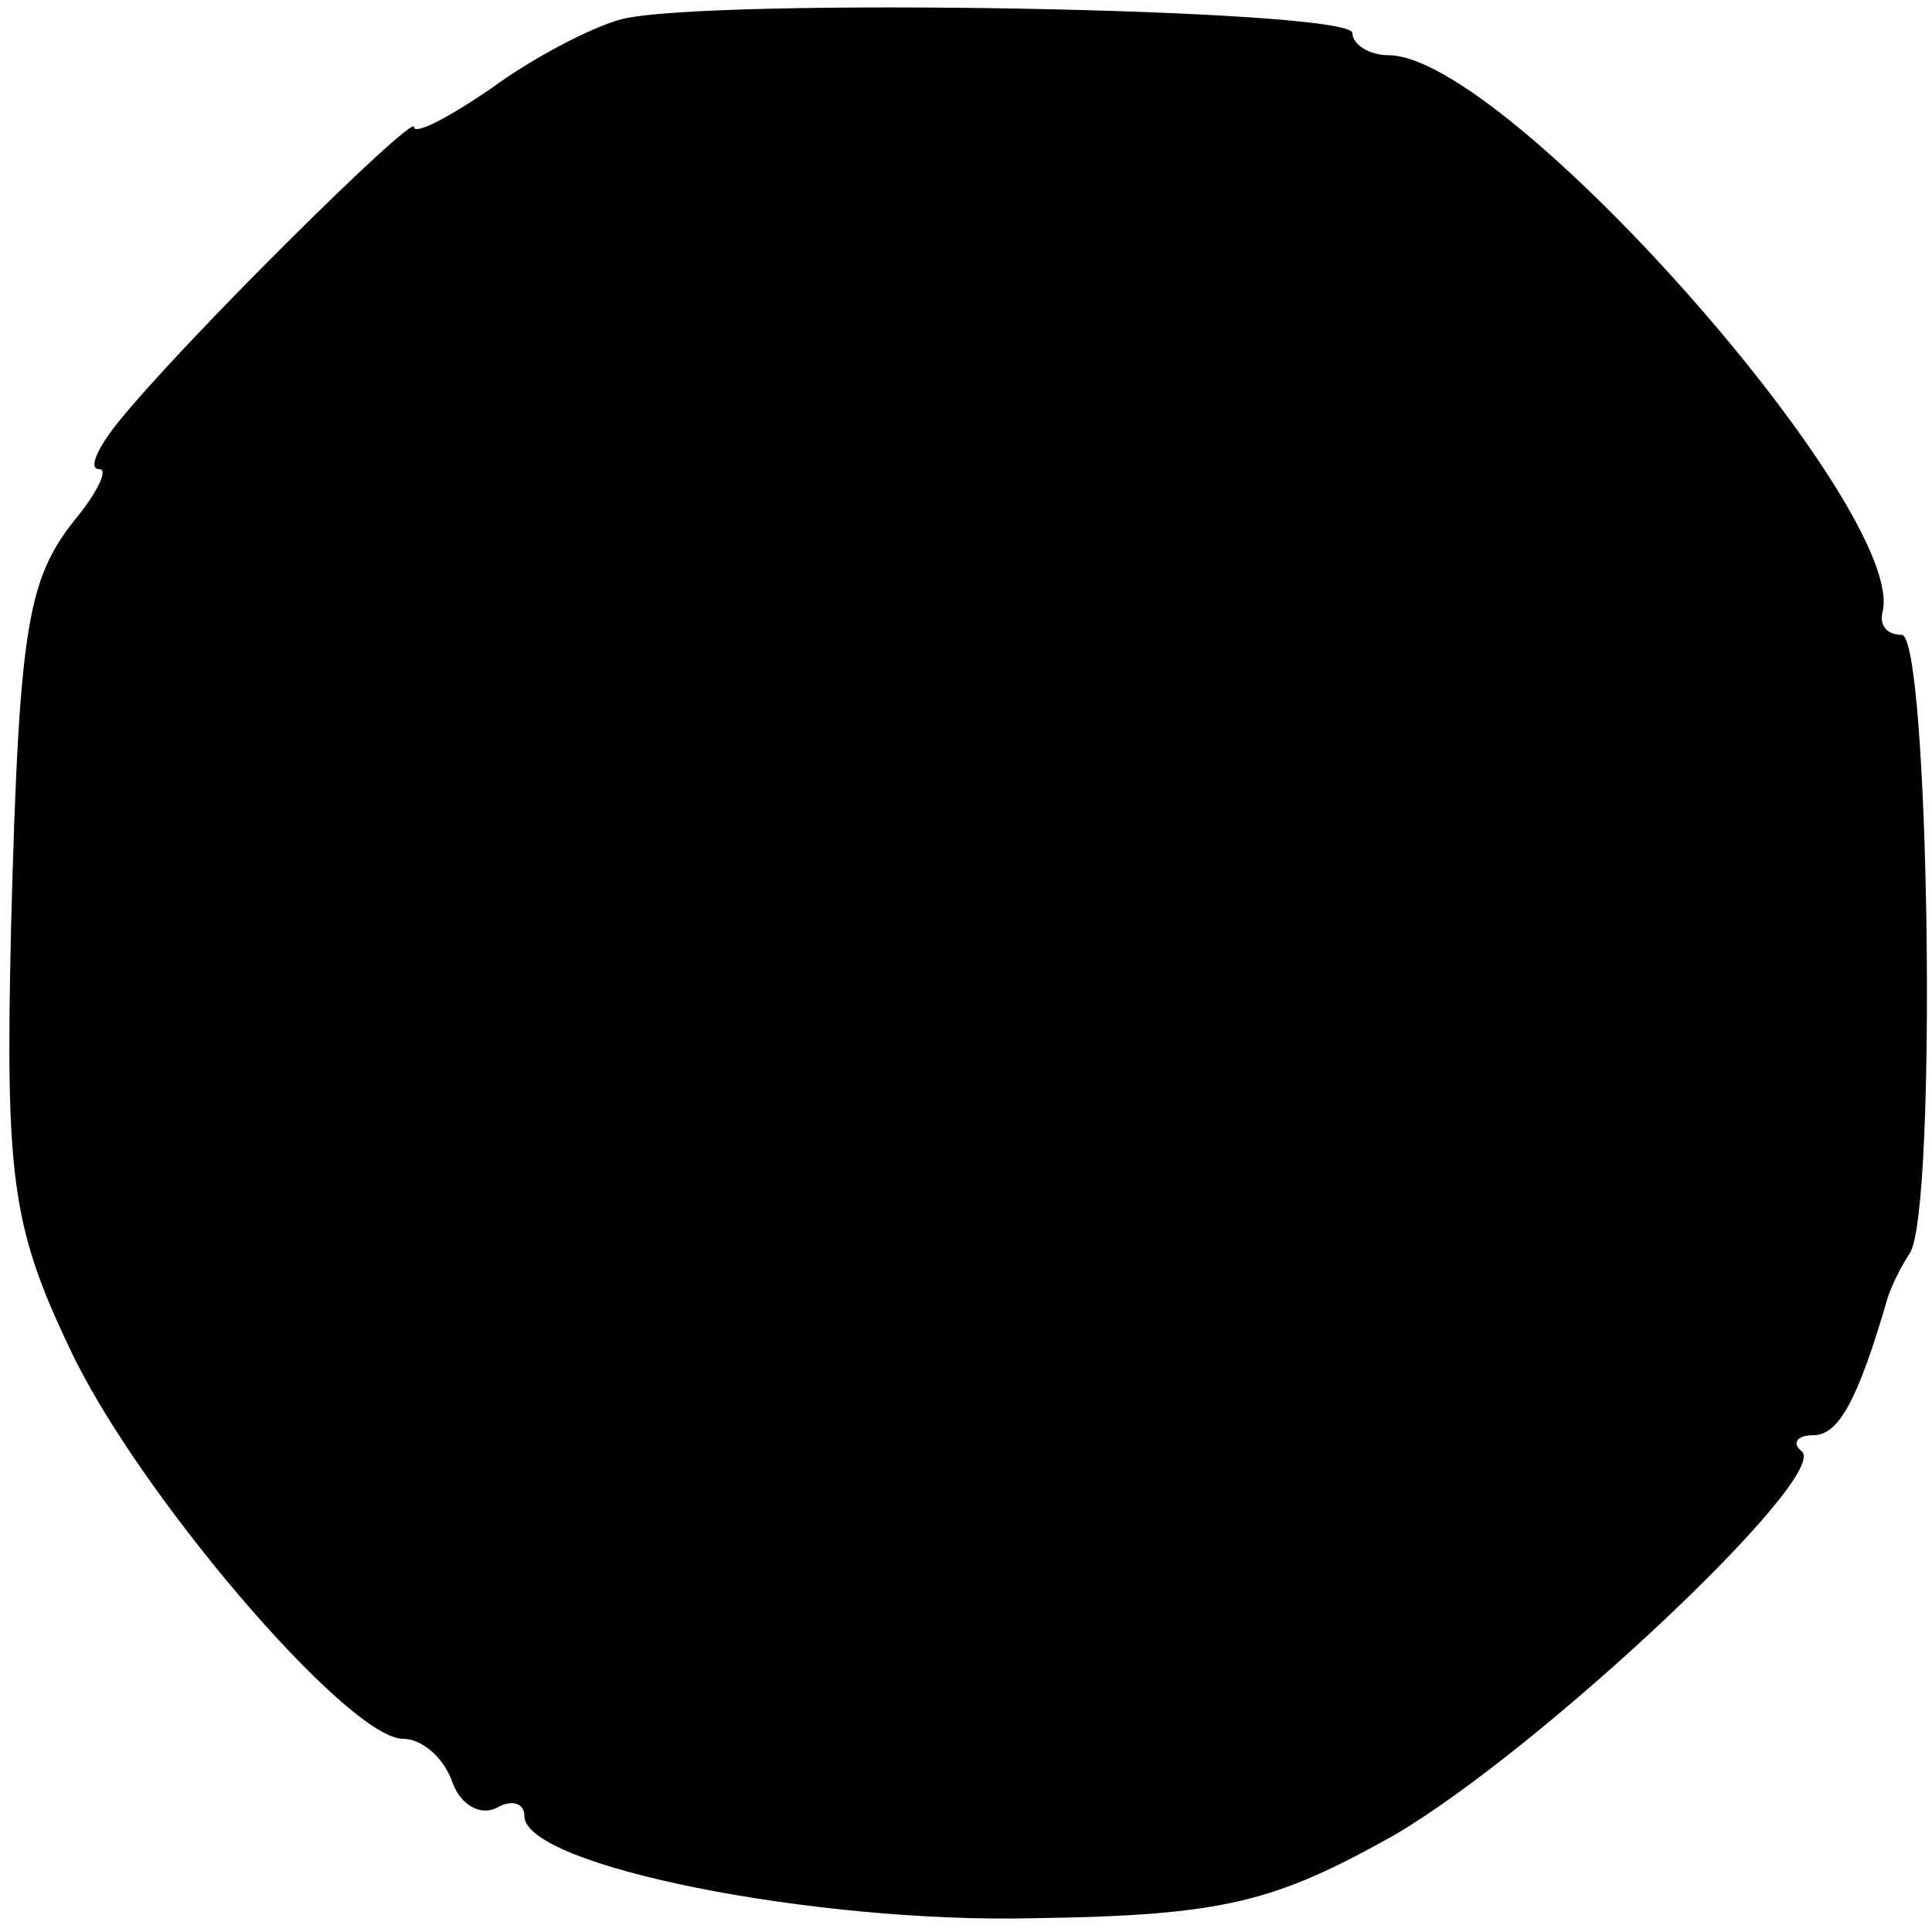
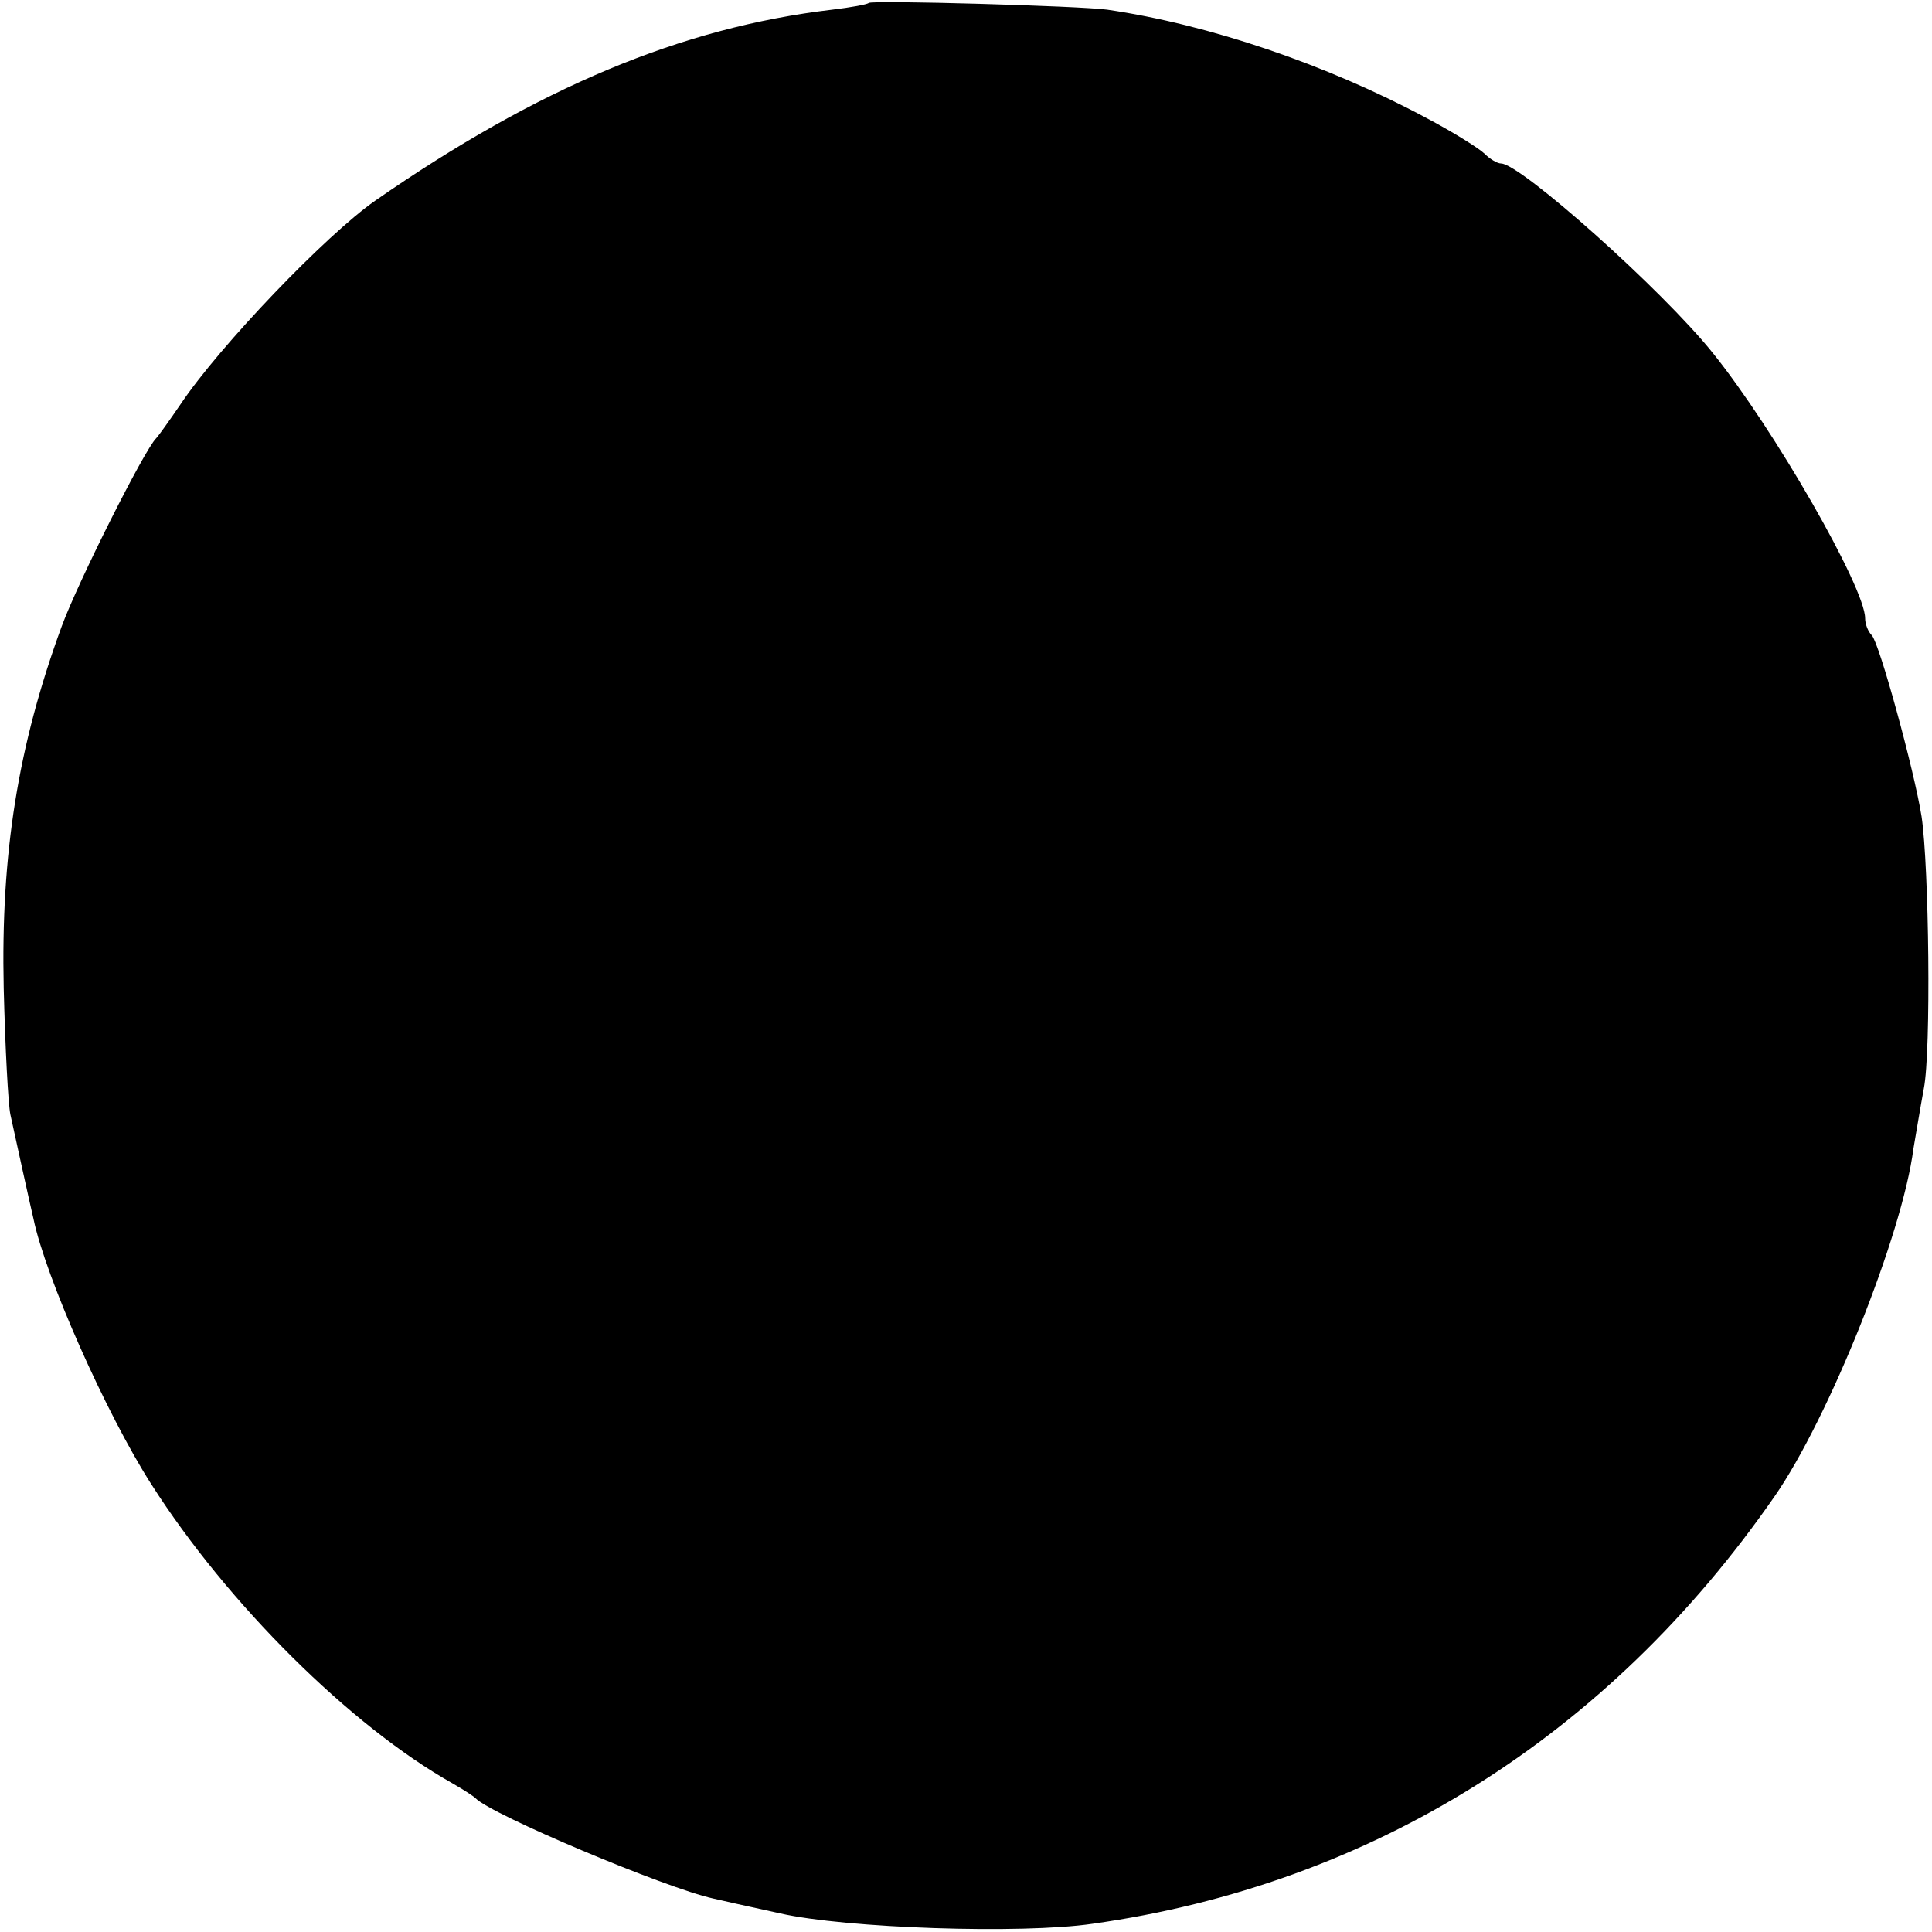
- <svg xmlns="http://www.w3.org/2000/svg" version="1.0" width="70pt" height="70pt" viewBox="0 0 70 70" preserveAspectRatio="xMidYMid meet">
-   <g transform="translate(0,70) scale(0.1,-0.1)" fill="#000000" stroke="none">
-     <path d="M225 693 c-11 -3 -32 -14 -47 -25 -16 -11 -28 -17 -28 -14 0 5 -85 -79 -108 -108 -7 -9 -10 -16 -6 -16 3 0 0 -7 -7 -16 -19 -23 -22 -38 -25 -150 -2 -89 0 -108 21 -152 24 -52 101 -142 121 -142 7 0 15 -7 18 -16 3 -8 10 -12 16 -9 5 3 10 2 10 -3 0 -18 105 -39 185 -37 69 1 87 6 130 30 53 31 157 129 148 139 -4 3 -2 6 4 6 9 0 16 12 27 50 1 3 4 10 8 16 10 16 7 224 -3 224 -5 0 -8 3 -7 8 10 36 -136 202 -179 202 -7 0 -13 4 -13 8 0 9 -234 13 -265 5z" />
+ <svg xmlns="http://www.w3.org/2000/svg" version="1.0" width="260pt" height="260pt" viewBox="0 0 260 260" preserveAspectRatio="xMidYMid meet">
+   <g transform="translate(0,260) scale(0.1,-0.1)" fill="#000000" stroke="none">
+     <path d="M1169 2596 c-2 -2 -24 -6 -49 -9 -203 -24 -396 -105 -615 -257 -66 -46 -209 -195 -262 -274 -15 -22 -30 -43 -33 -46 -16 -16 -105 -193 -127 -253 -59 -161 -82 -306 -78 -487 2 -80 6 -156 9 -170 5 -23 28 -128 31 -140 16 -78 98 -263 159 -358 102 -160 268 -325 405 -402 14 -8 28 -17 31 -20 21 -22 256 -121 320 -135 8 -2 49 -11 90 -20 88 -20 324 -28 420 -14 376 53 694 252 918 575 73 105 172 352 187 468 3 17 9 54 14 81 10 50 7 299 -3 366 -10 63 -57 234 -67 244 -5 5 -9 15 -9 23 0 41 -122 254 -205 357 -68 85 -259 255 -285 255 -5 0 -15 6 -22 13 -7 7 -42 29 -78 48 -134 72 -293 126 -430 146 -36 5 -317 13 -321 9z" />
  </g>
</svg>
